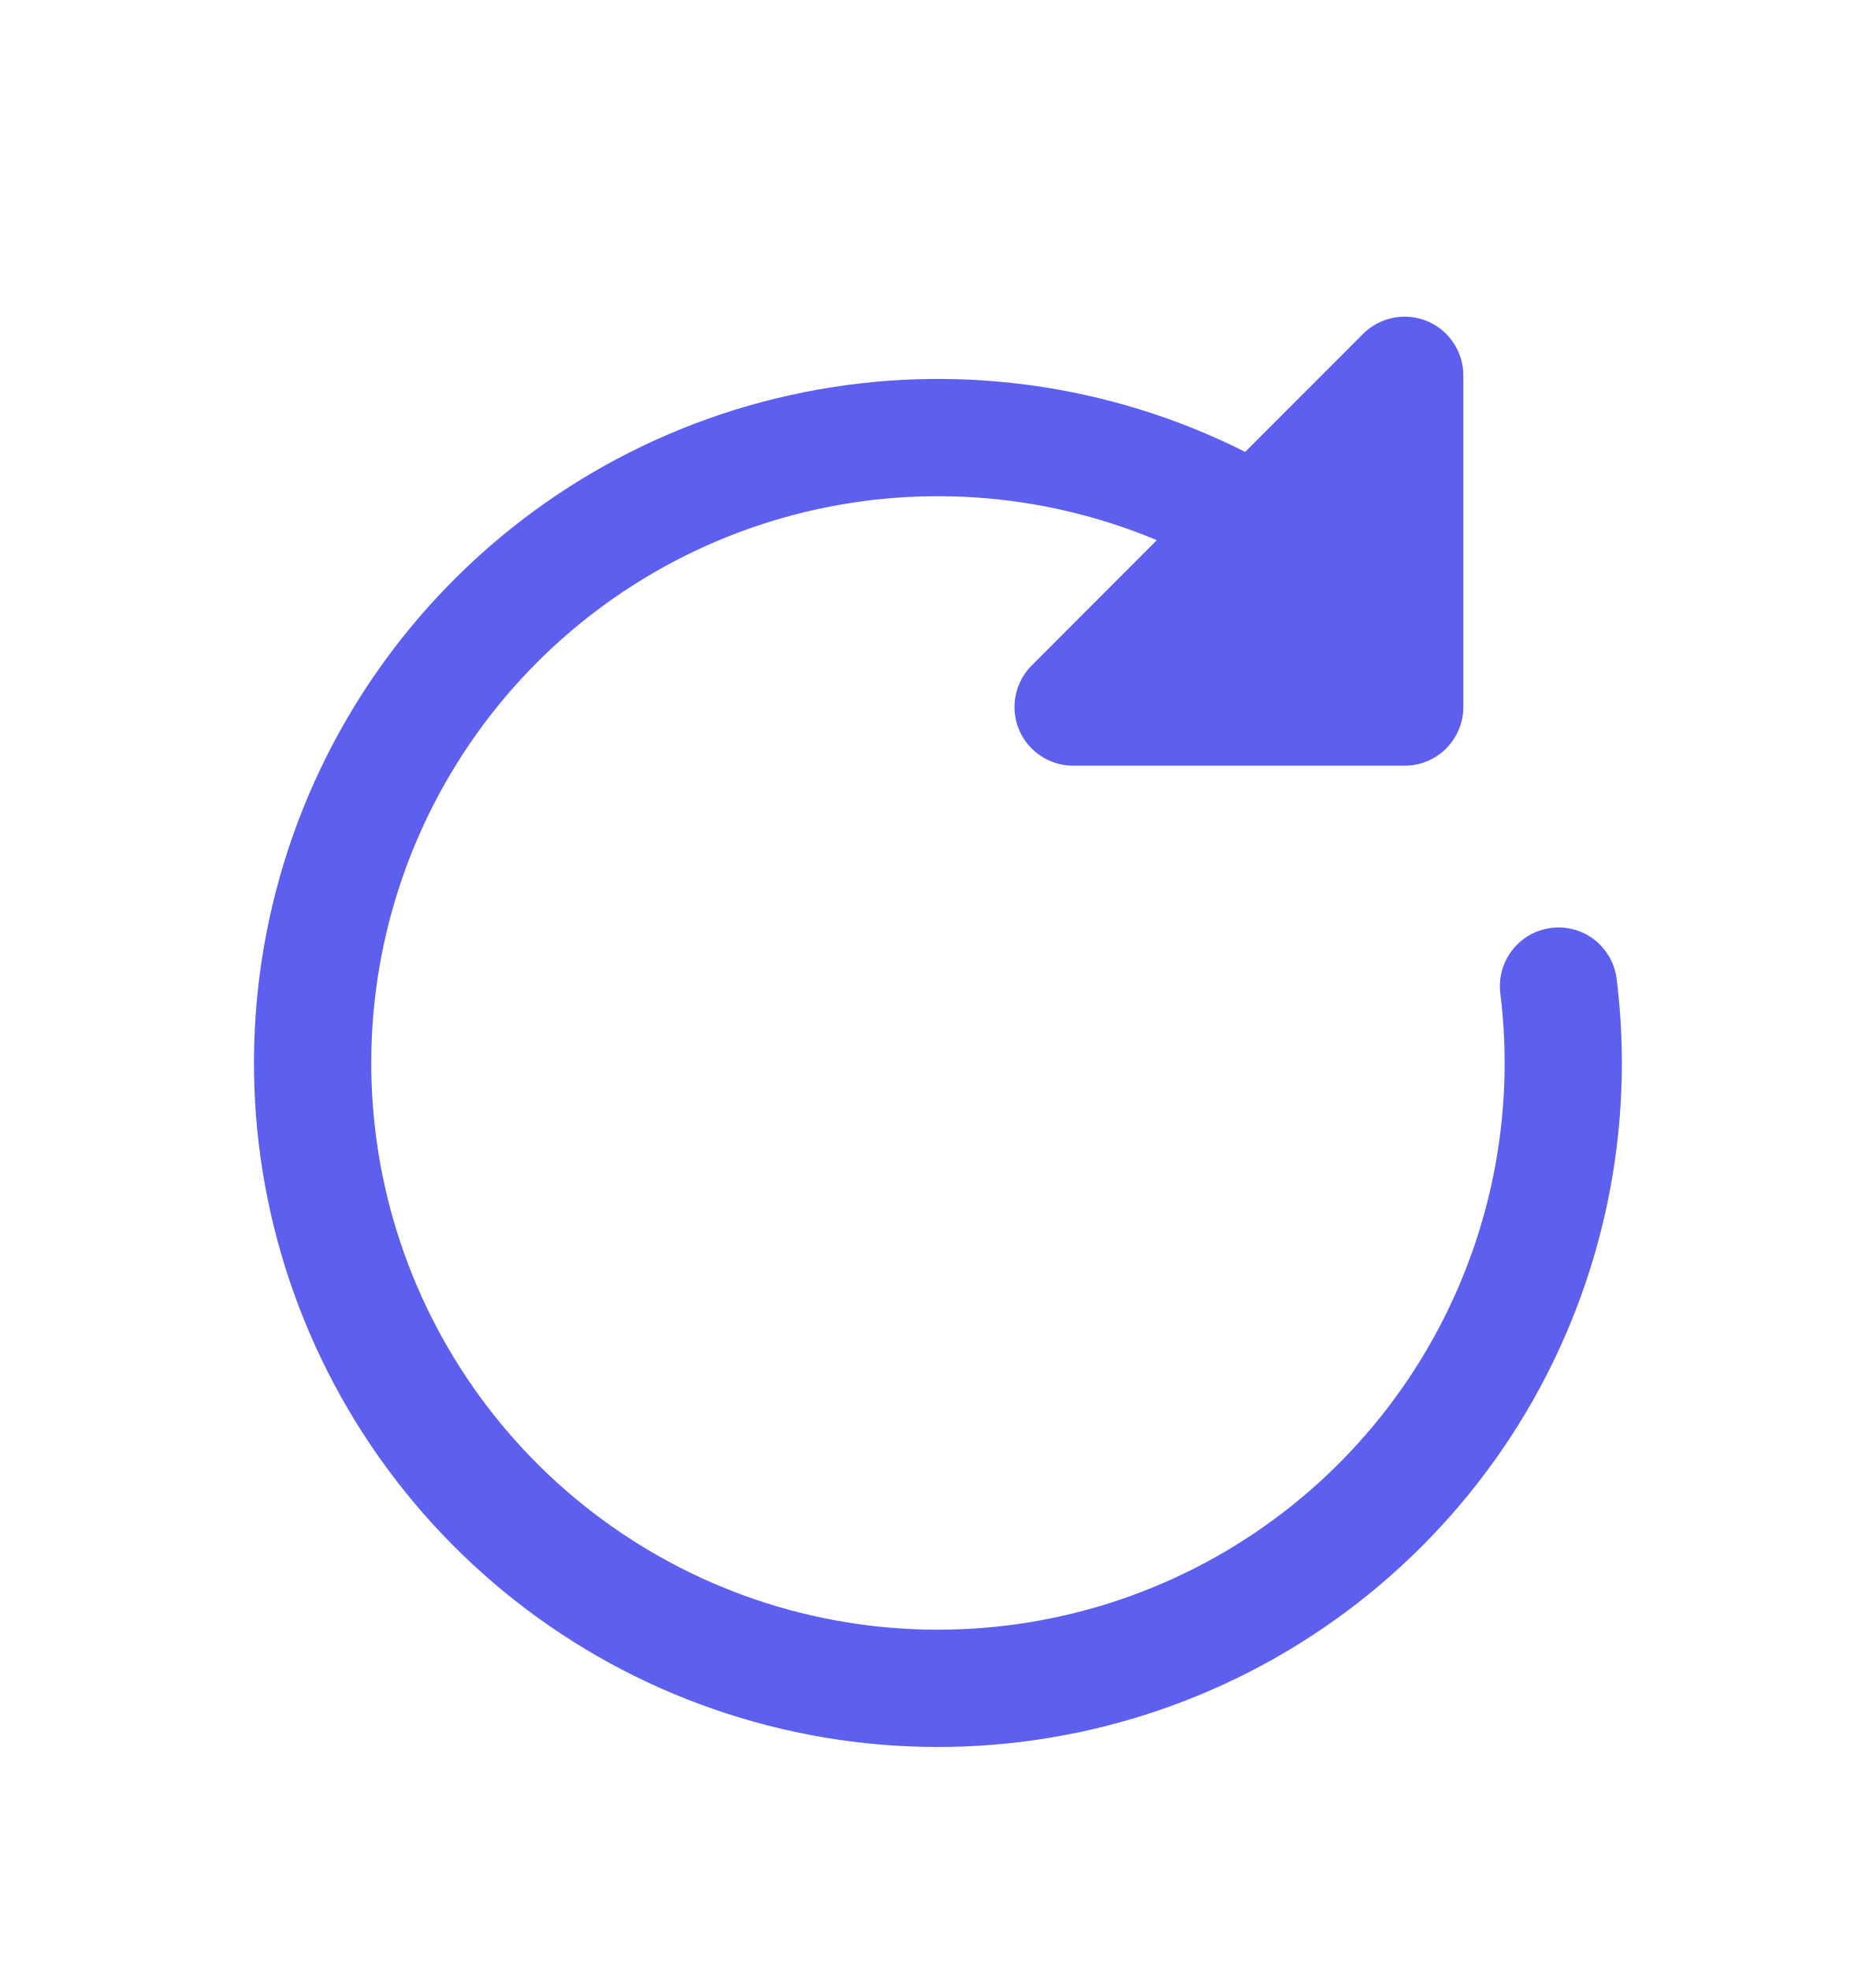
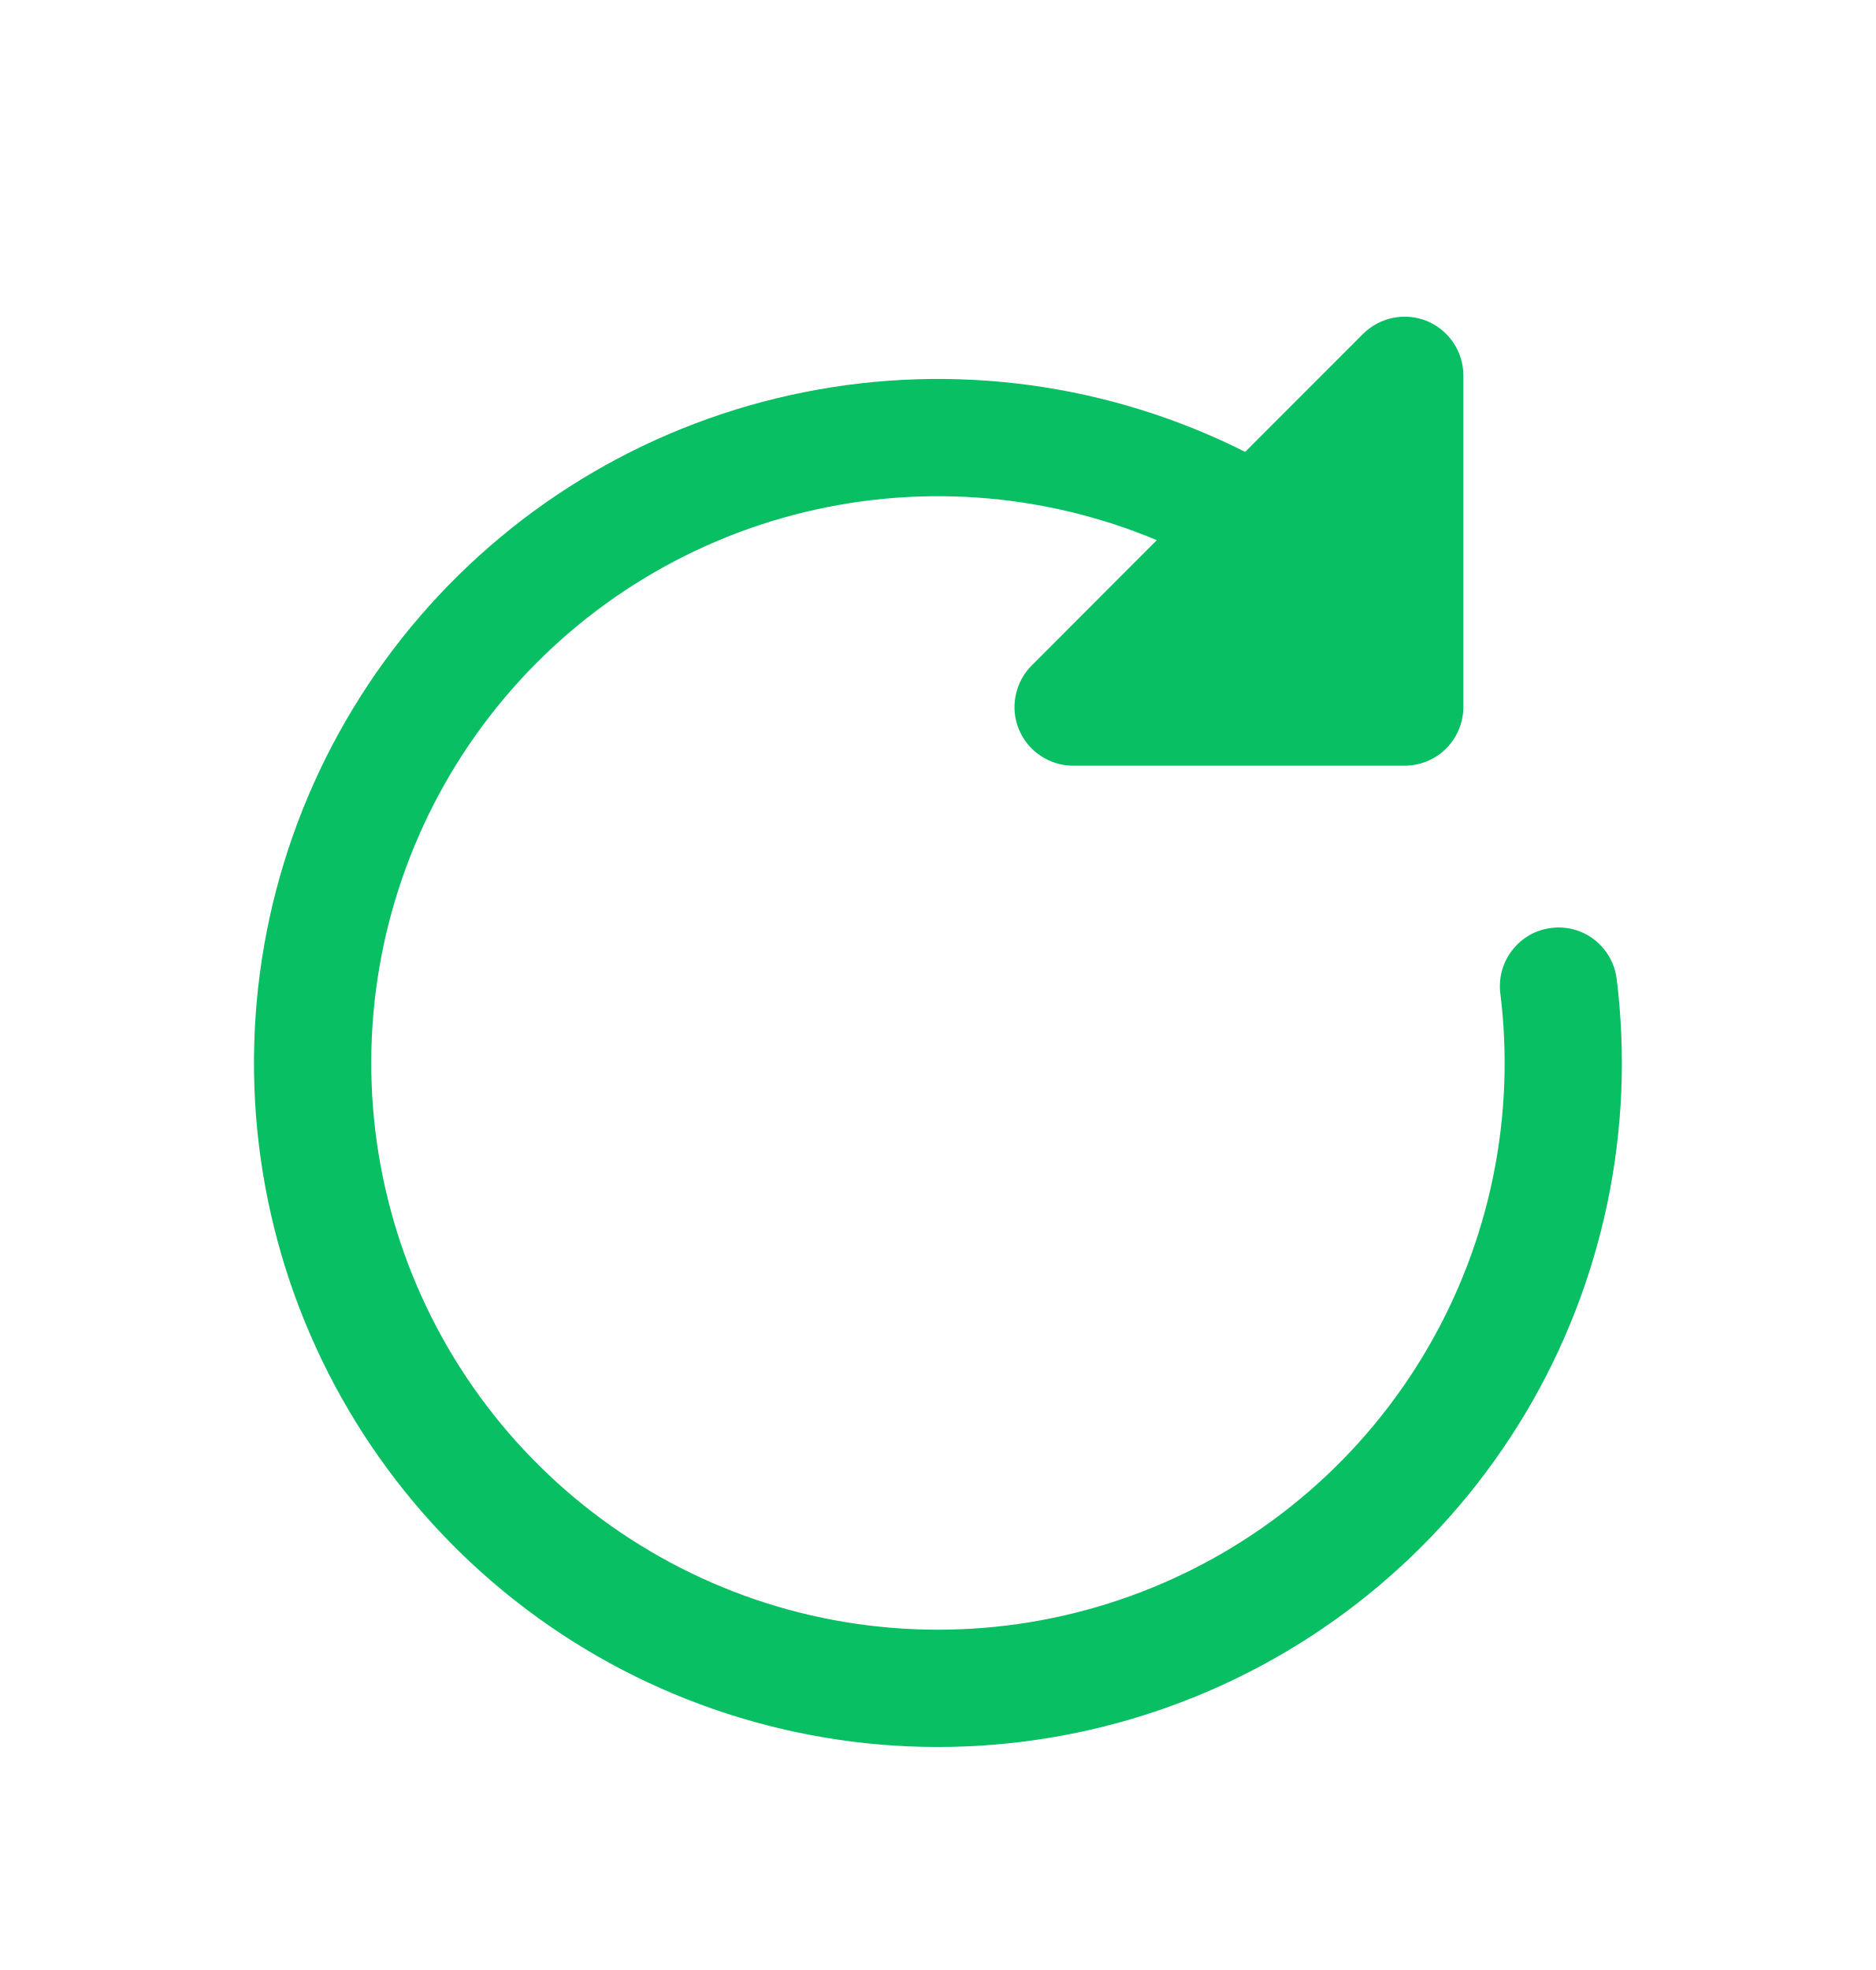
<svg xmlns="http://www.w3.org/2000/svg" width="20" height="21" viewBox="0 0 20 21" fill="none">
-   <path d="M15.215 3.423C15.329 3.471 15.427 3.551 15.495 3.654C15.564 3.756 15.601 3.877 15.601 4.001V7.537C15.601 7.702 15.535 7.861 15.418 7.979C15.3 8.096 15.142 8.162 14.976 8.162H11.44C11.316 8.162 11.196 8.125 11.093 8.056C10.99 7.987 10.91 7.89 10.863 7.776C10.816 7.662 10.803 7.536 10.828 7.415C10.852 7.294 10.911 7.182 10.998 7.095L12.333 5.758C11.107 5.245 9.746 5.15 8.46 5.489C7.174 5.828 6.037 6.581 5.223 7.632C4.409 8.683 3.964 9.974 3.958 11.303C3.952 12.633 4.384 13.927 5.189 14.986C5.993 16.044 7.124 16.808 8.406 17.159C9.689 17.509 11.051 17.427 12.282 16.925C13.513 16.423 14.544 15.529 15.215 14.381C15.886 13.233 16.16 11.897 15.994 10.578C15.977 10.415 16.024 10.252 16.126 10.124C16.228 9.995 16.375 9.912 16.538 9.892C16.7 9.871 16.864 9.915 16.994 10.014C17.124 10.114 17.21 10.26 17.234 10.422C17.437 12.035 17.095 13.67 16.262 15.067C15.428 16.463 14.152 17.541 12.636 18.129C11.12 18.717 9.451 18.782 7.894 18.312C6.337 17.843 4.982 16.866 4.044 15.538C3.106 14.21 2.638 12.606 2.716 10.982C2.794 9.358 3.413 7.806 4.474 6.574C5.535 5.341 6.977 4.499 8.572 4.181C10.167 3.862 11.822 4.086 13.275 4.817L14.533 3.558C14.621 3.471 14.732 3.412 14.853 3.388C14.975 3.364 15.101 3.376 15.215 3.423Z" fill="#5D5FEF" />
+   <path d="M15.215 3.423C15.329 3.471 15.427 3.551 15.495 3.654C15.564 3.756 15.601 3.877 15.601 4.001V7.537C15.601 7.702 15.535 7.861 15.418 7.979C15.3 8.096 15.142 8.162 14.976 8.162H11.44C11.316 8.162 11.196 8.125 11.093 8.056C10.99 7.987 10.91 7.89 10.863 7.776C10.816 7.662 10.803 7.536 10.828 7.415C10.852 7.294 10.911 7.182 10.998 7.095L12.333 5.758C11.107 5.245 9.746 5.15 8.46 5.489C7.174 5.828 6.037 6.581 5.223 7.632C4.409 8.683 3.964 9.974 3.958 11.303C3.952 12.633 4.384 13.927 5.189 14.986C5.993 16.044 7.124 16.808 8.406 17.159C9.689 17.509 11.051 17.427 12.282 16.925C13.513 16.423 14.544 15.529 15.215 14.381C15.886 13.233 16.16 11.897 15.994 10.578C15.977 10.415 16.024 10.252 16.126 10.124C16.228 9.995 16.375 9.912 16.538 9.892C16.7 9.871 16.864 9.915 16.994 10.014C17.124 10.114 17.21 10.26 17.234 10.422C17.437 12.035 17.095 13.67 16.262 15.067C15.428 16.463 14.152 17.541 12.636 18.129C11.12 18.717 9.451 18.782 7.894 18.312C6.337 17.843 4.982 16.866 4.044 15.538C3.106 14.21 2.638 12.606 2.716 10.982C2.794 9.358 3.413 7.806 4.474 6.574C5.535 5.341 6.977 4.499 8.572 4.181C10.167 3.862 11.822 4.086 13.275 4.817L14.533 3.558C14.621 3.471 14.732 3.412 14.853 3.388C14.975 3.364 15.101 3.376 15.215 3.423Z" fill="#09BF64" />
</svg>
